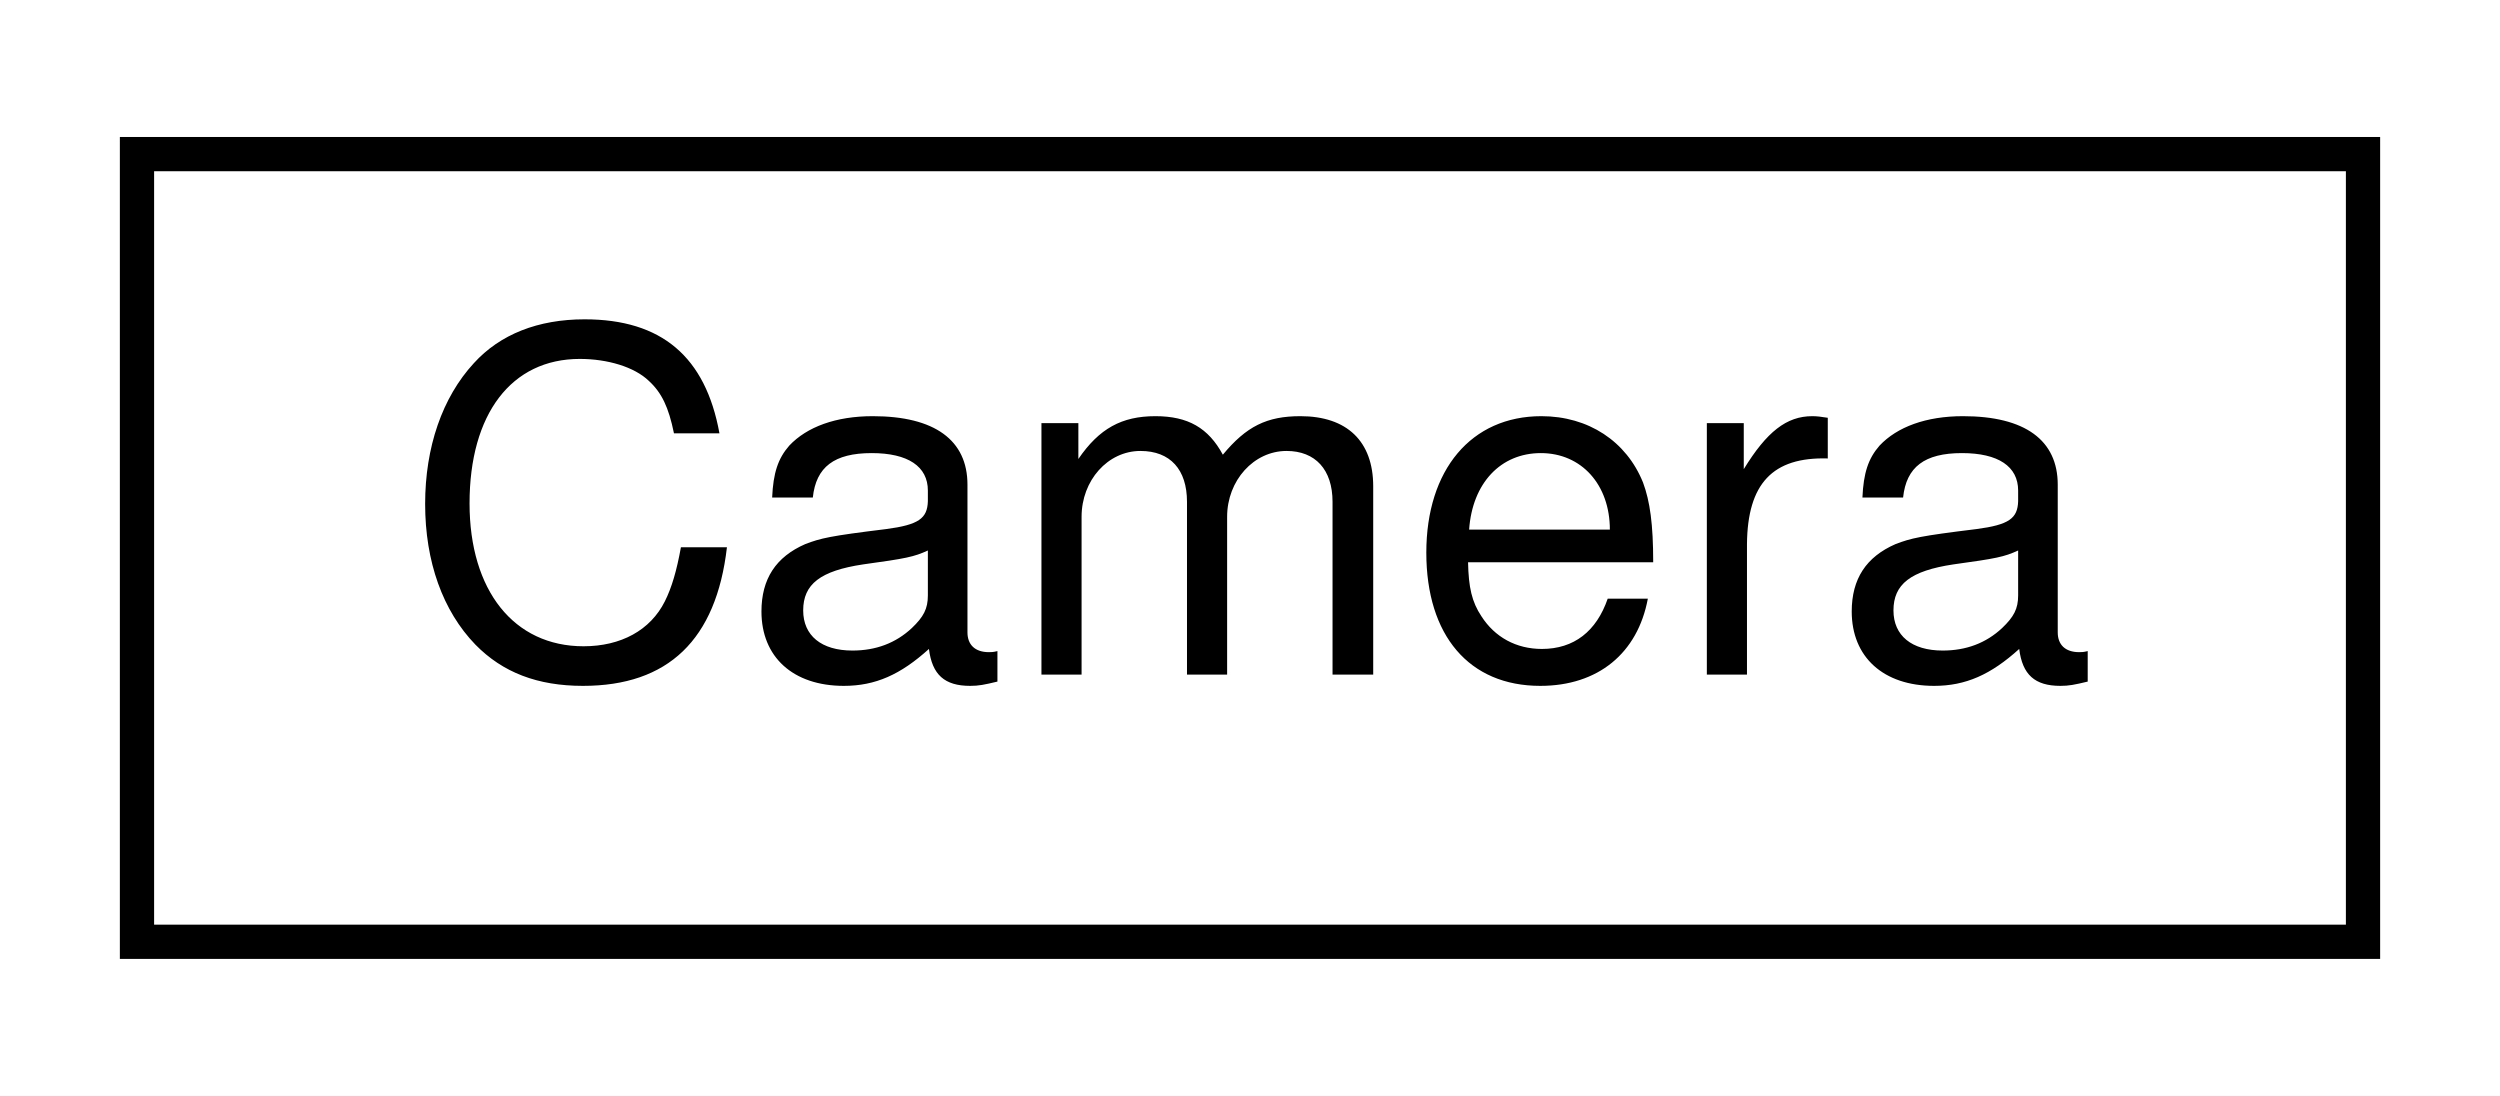
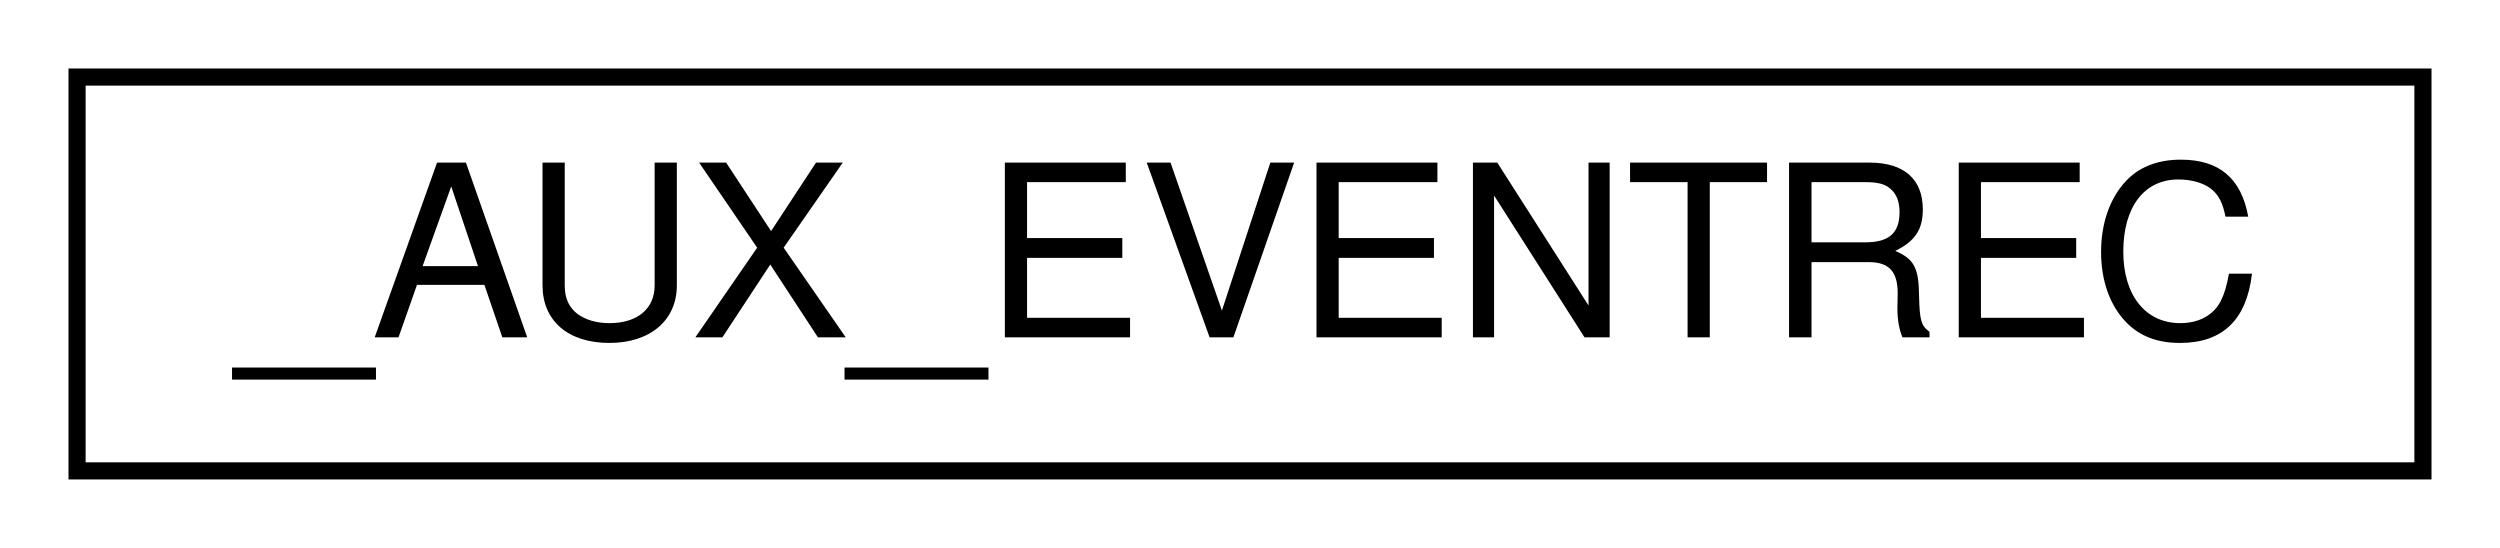
- <svg xmlns="http://www.w3.org/2000/svg" xmlns:xlink="http://www.w3.org/1999/xlink" width="73pt" height="32pt" viewBox="0.00 0.00 73.00 32.00">
+ <svg xmlns="http://www.w3.org/2000/svg" xmlns:xlink="http://www.w3.org/1999/xlink" width="146pt" height="32pt" viewBox="0.00 0.00 146.00 32.00">
  <g id="graph0" class="graph" transform="scale(1 1) rotate(0) translate(4 28)">
-     <polygon fill="white" stroke="transparent" points="-4,4 -4,-28 69,-28 69,4 -4,4" />
+     <polygon fill="white" stroke="white" points="-4,5 -4,-28 143,-28 143,5 -4,5" />
    <g id="node1" class="node">
      <g id="a_node1">
-         <a xlink:href="classCamera.html" target="_top" xlink:title=" ">
-           <polygon fill="white" stroke="black" points="0,-0.5 0,-23.5 65,-23.5 65,-0.5 0,-0.5" />
-           <text text-anchor="middle" x="32.5" y="-8.3" font-family="Helvetica,sans-Serif" font-size="14.00">Camera</text>
+         <a xlink:href="struct__AUX__EVENTREC.html" target="_top" xlink:title="_AUX_EVENTREC">
+           <polygon fill="white" stroke="black" points="0.5,-0.5 0.5,-23.5 137.5,-23.5 137.5,-0.5 0.5,-0.5" />
+           <text text-anchor="middle" x="69" y="-8.3" font-family="Helvetica,sans-Serif" font-size="14.00">_AUX_EVENTREC</text>
        </a>
      </g>
    </g>
  </g>
</svg>
